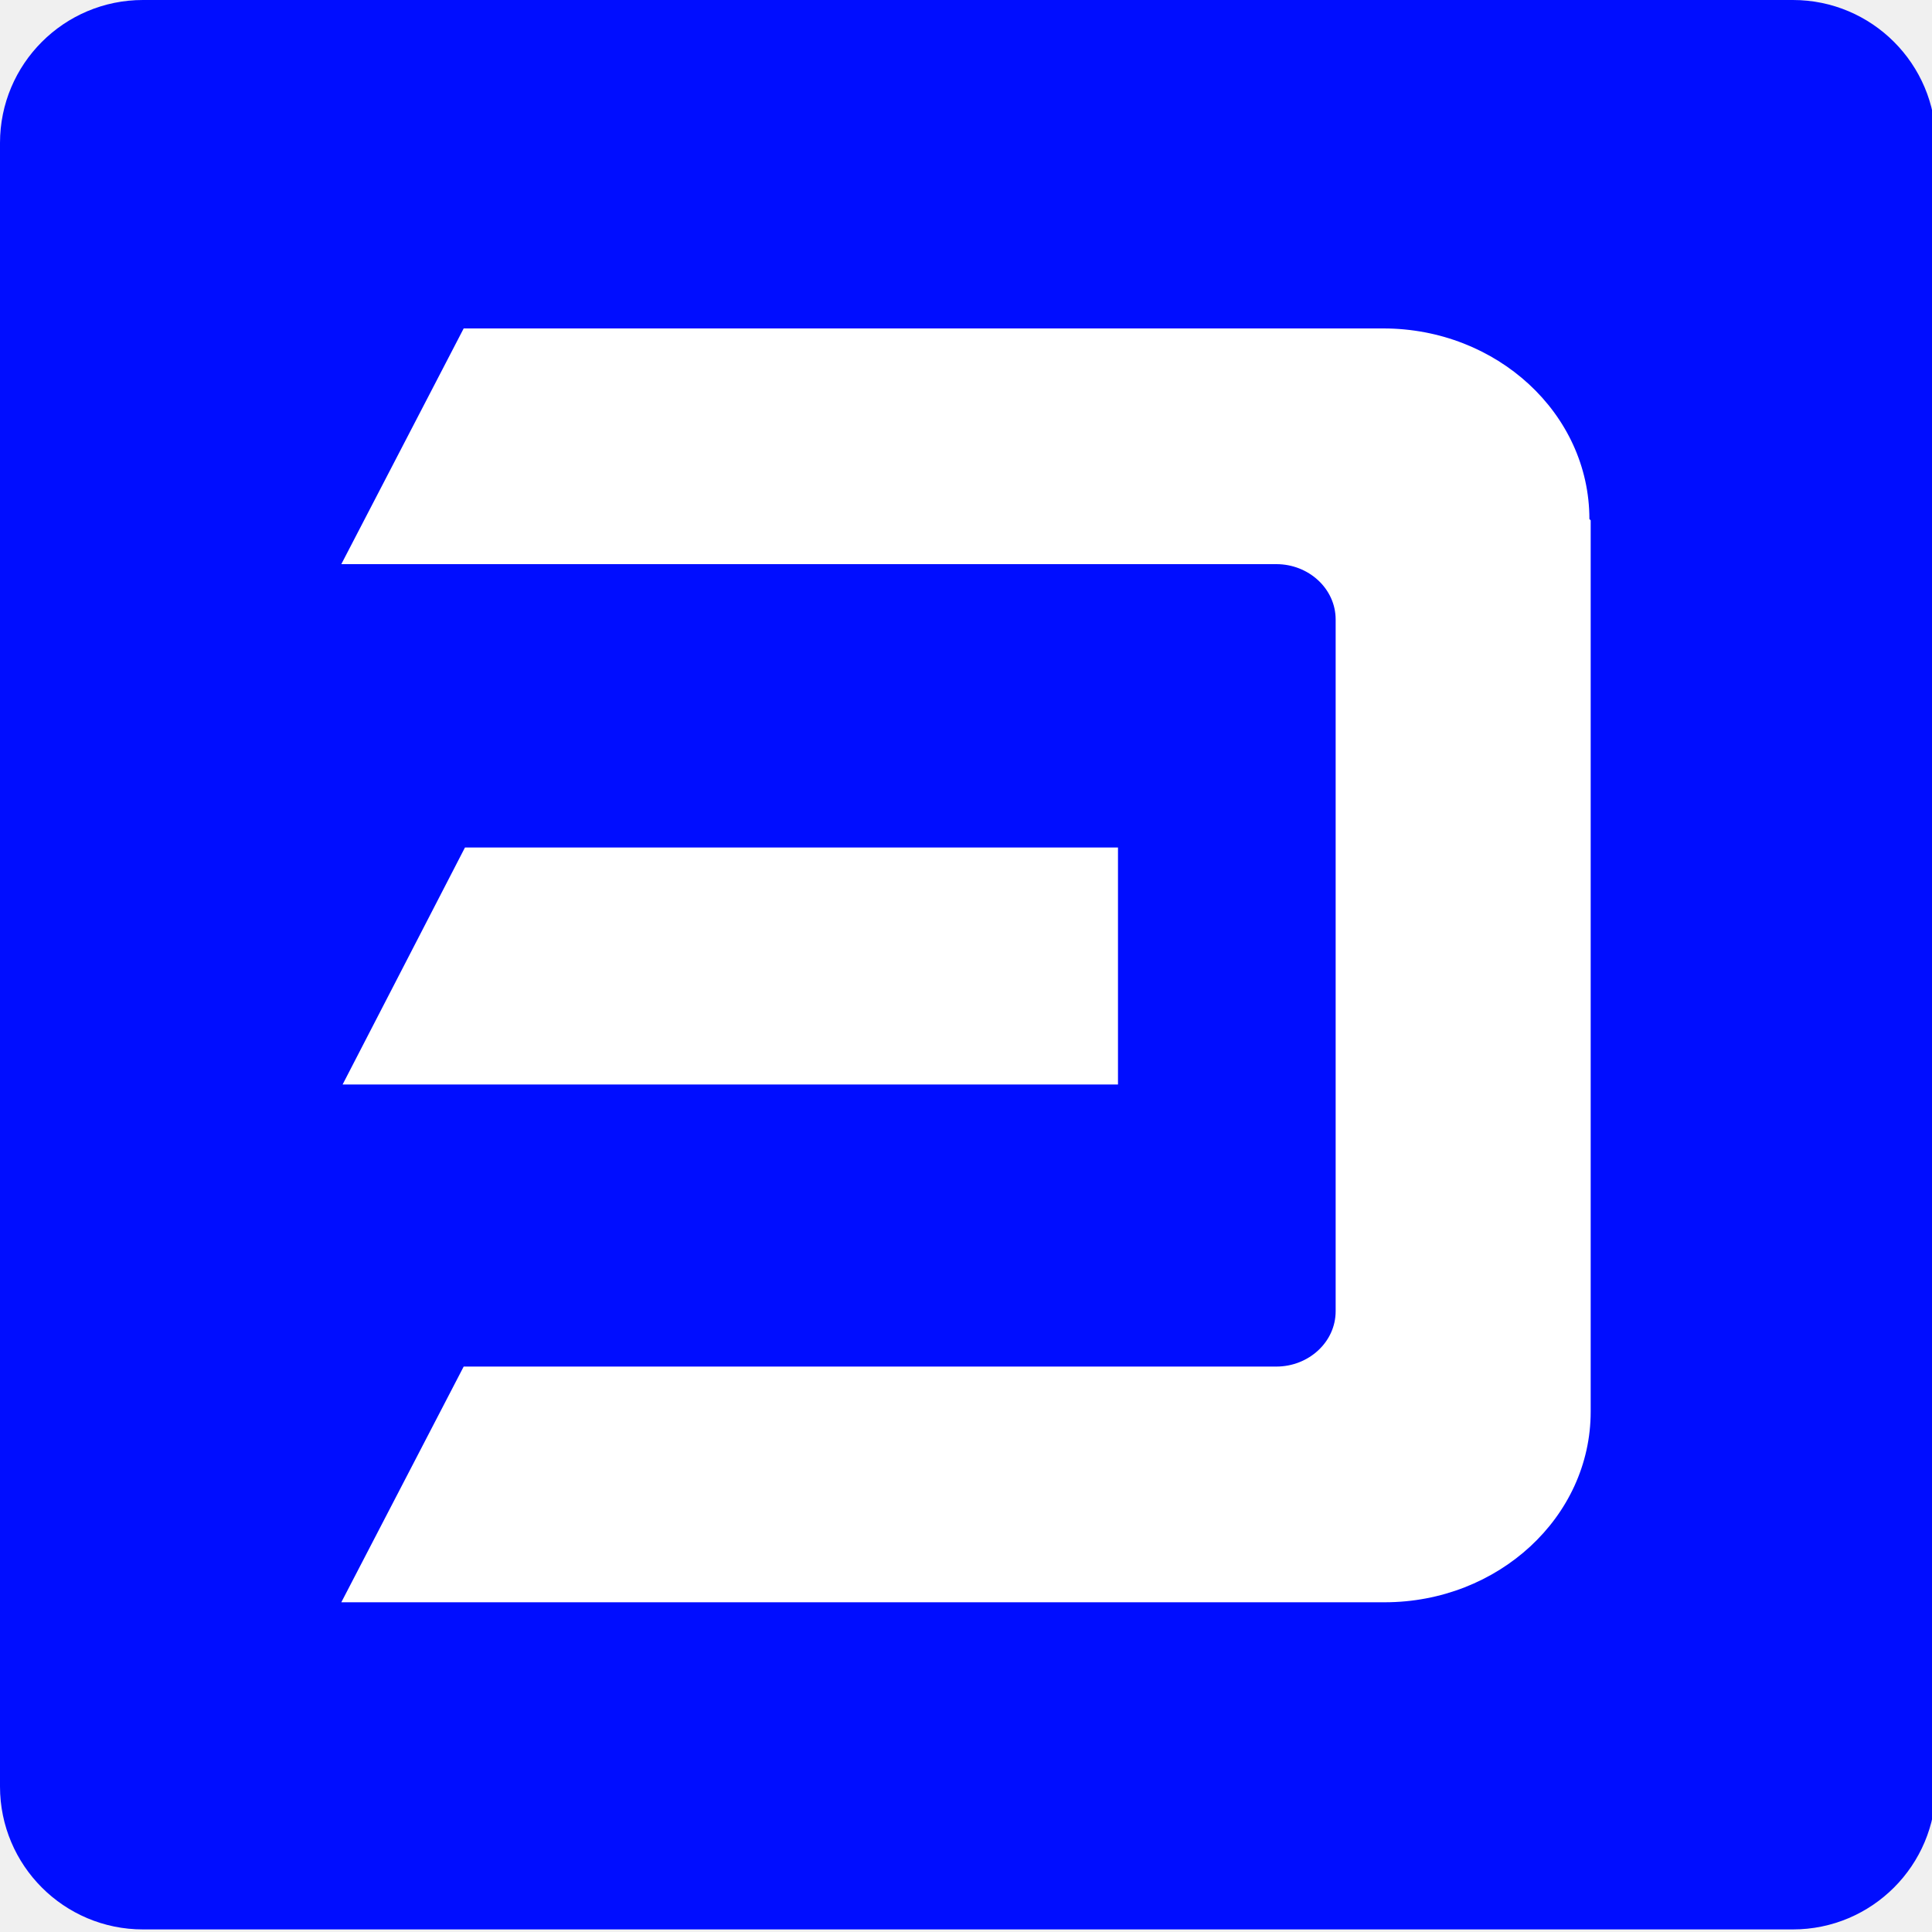
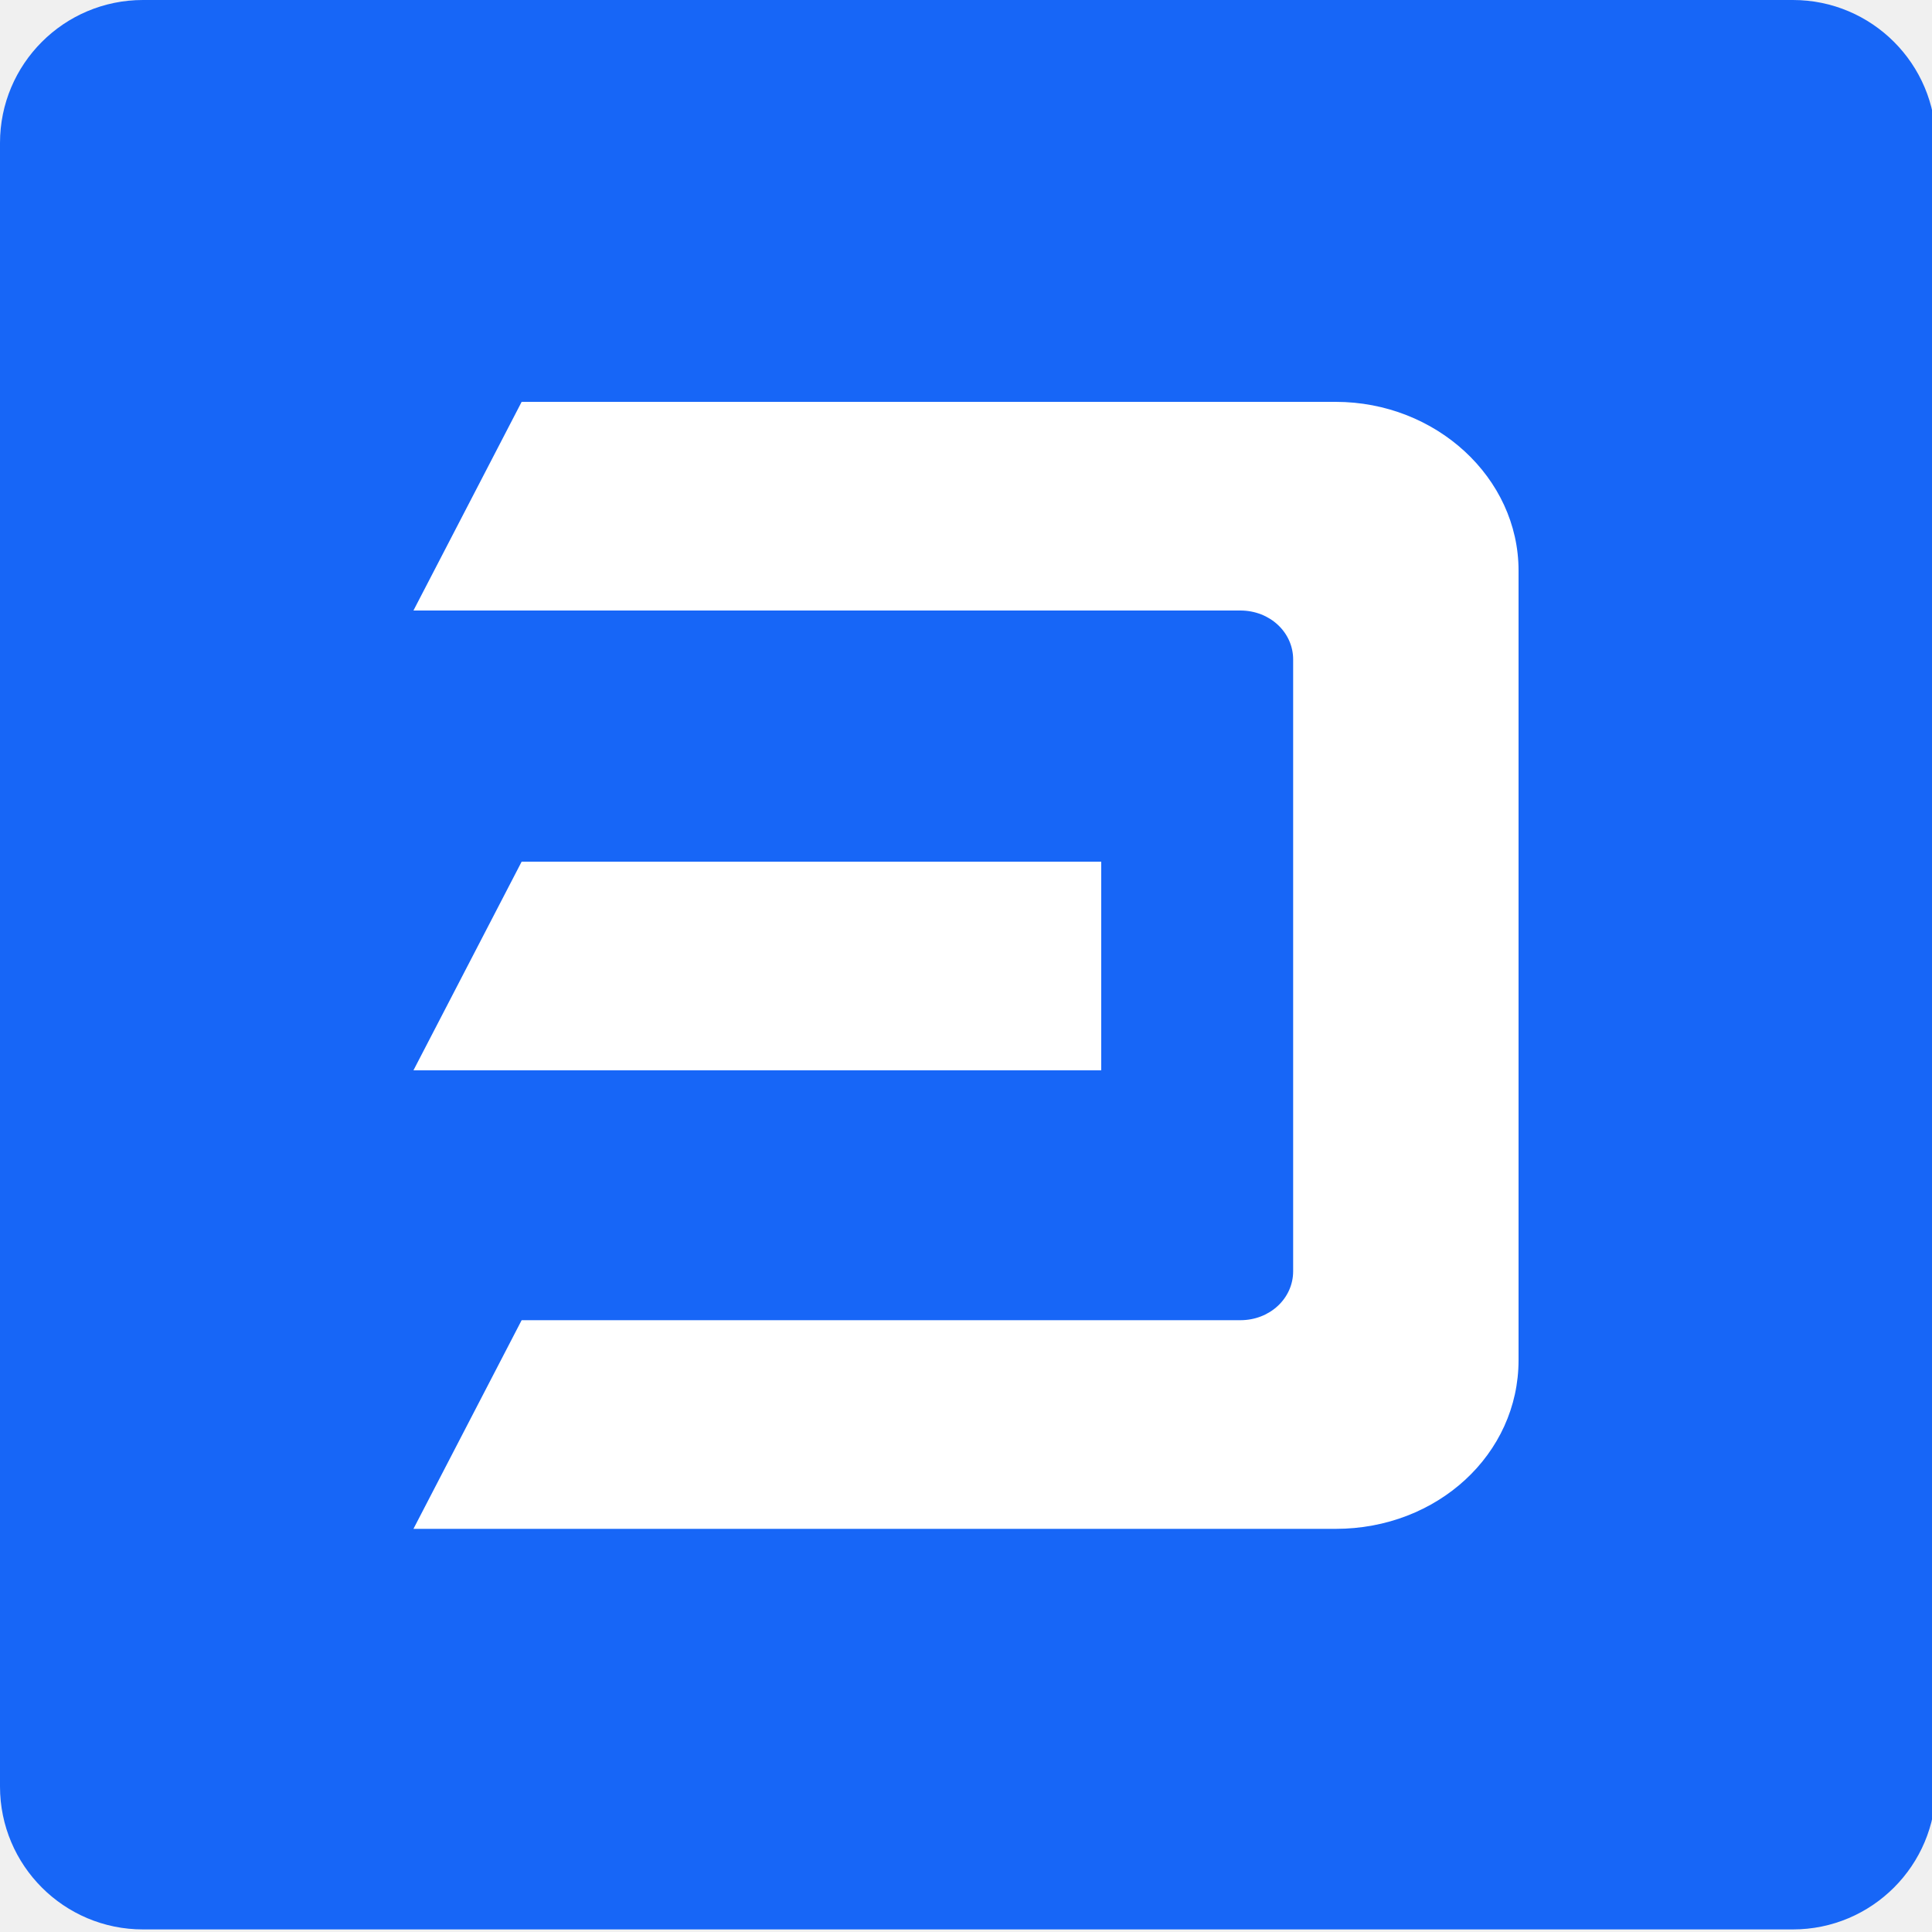
<svg xmlns="http://www.w3.org/2000/svg" version="1.1" width="150" height="150">
-   <svg id="SvgjsSvg1006" version="1.1" viewBox="0 0 150 150">
+   <svg id="SvgjsSvg1001" version="1.1" viewBox="0 0 150 150">
    <defs>
      <style>
      .st0 {
        fill: #fff;
      }

      .st1 {
-         fill: #000dff;
+         fill: #1766f7;
      }
    </style>
    </defs>
    <rect class="st1" y="0" width="150.3" height="149.8" rx="11.1" ry="11.1" />
    <g>
-       <path class="st0" d="M123.5,40.4v69.2c0,8.2-7.2,14.8-16,14.8H26.5l9.5-18.3h63.1c2.5,0,4.6-1.9,4.6-4.3v-53.7c0-2.4-2.1-4.3-4.6-4.3H26.5l9.5-18.3h71.4c8.8,0,16,6.6,16,14.8h0Z" />
-       <polygon class="st0" points="86.8 84.2 26.6 84.2 36.1 65.8 86.8 65.8 86.8 84.2" />
+       <path class="st0" d="M117.9,44.4v61.2c0,7.3-6.3,13.1-14.2,13.1H32.1l8.4-16.2h55.8c2.3,0,4.1-1.7,4.1-3.8v-47.5c0-2.1-1.8-3.8-4.1-3.8H32.1l8.4-16.2h63.2c7.8,0,14.2,5.9,14.2,13.1h0Z" />
+       <polygon class="st0" points="85.5 83.1 32.1 83.1 40.5 66.9 85.5 66.9 85.5 83.1" />
    </g>
  </svg>
  <style>@media (prefers-color-scheme: light) { :root { filter: none; } }
@media (prefers-color-scheme: dark) { :root { filter: none; } }
</style>
</svg>
